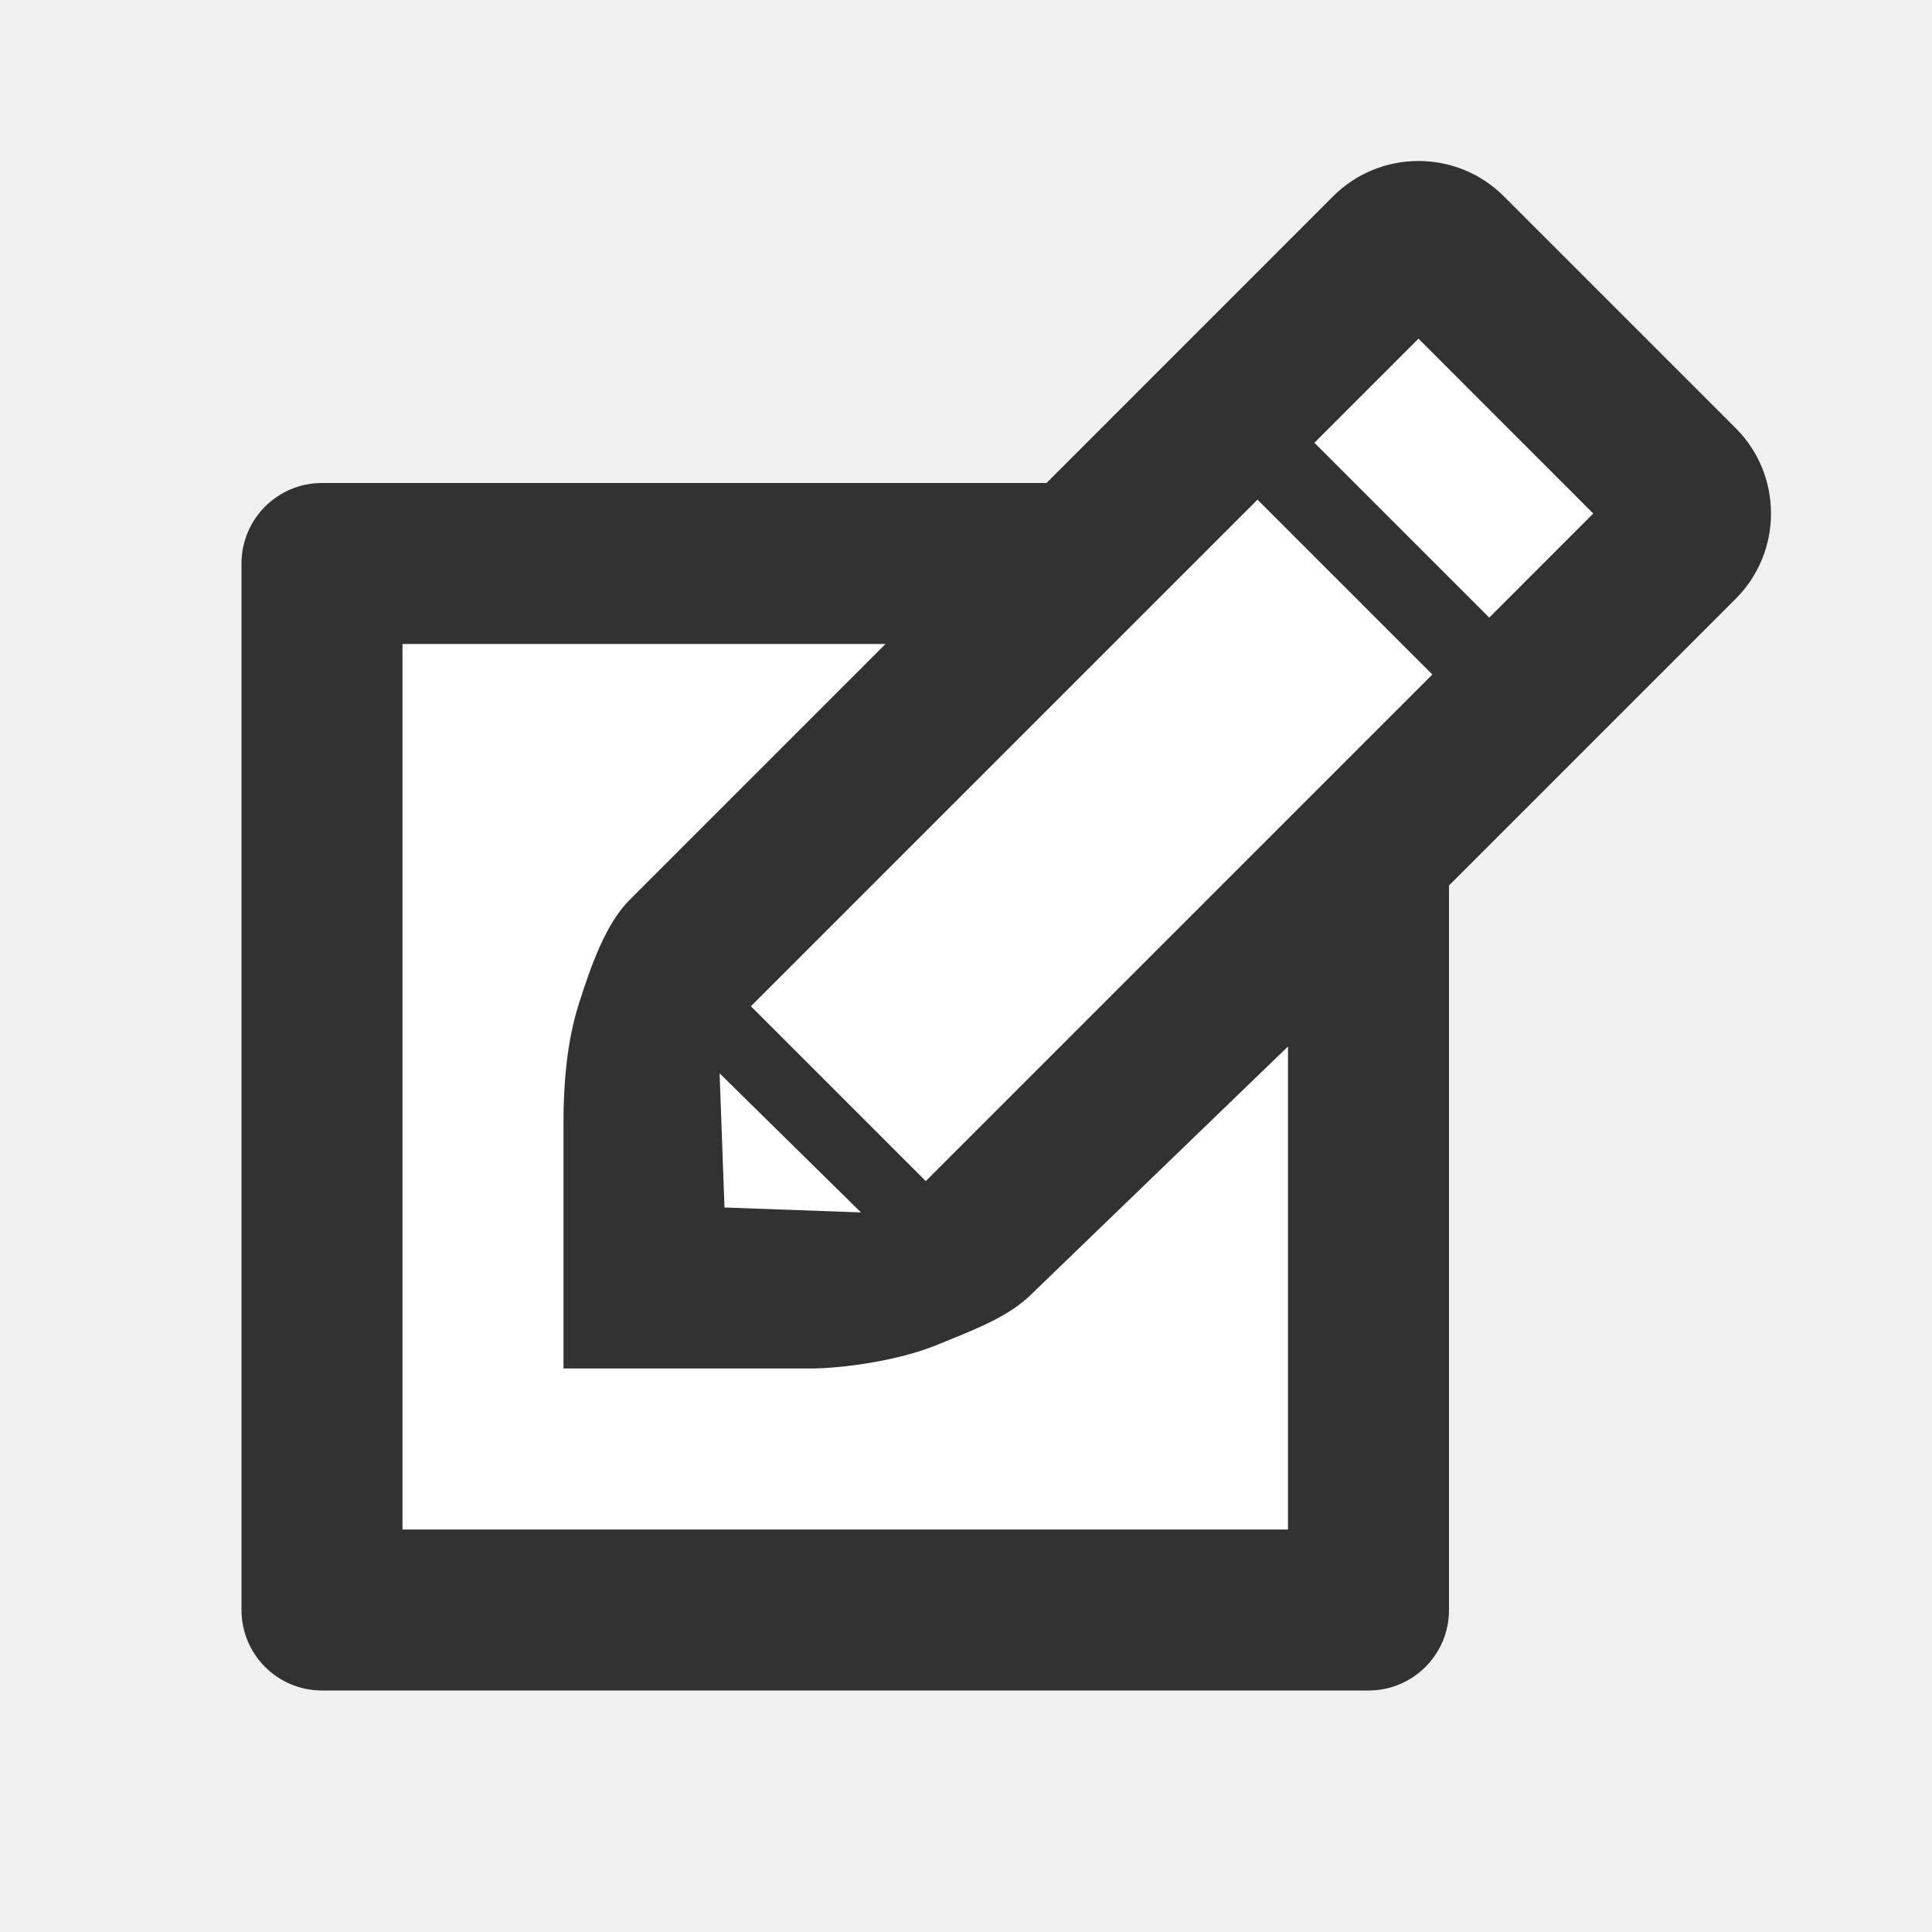
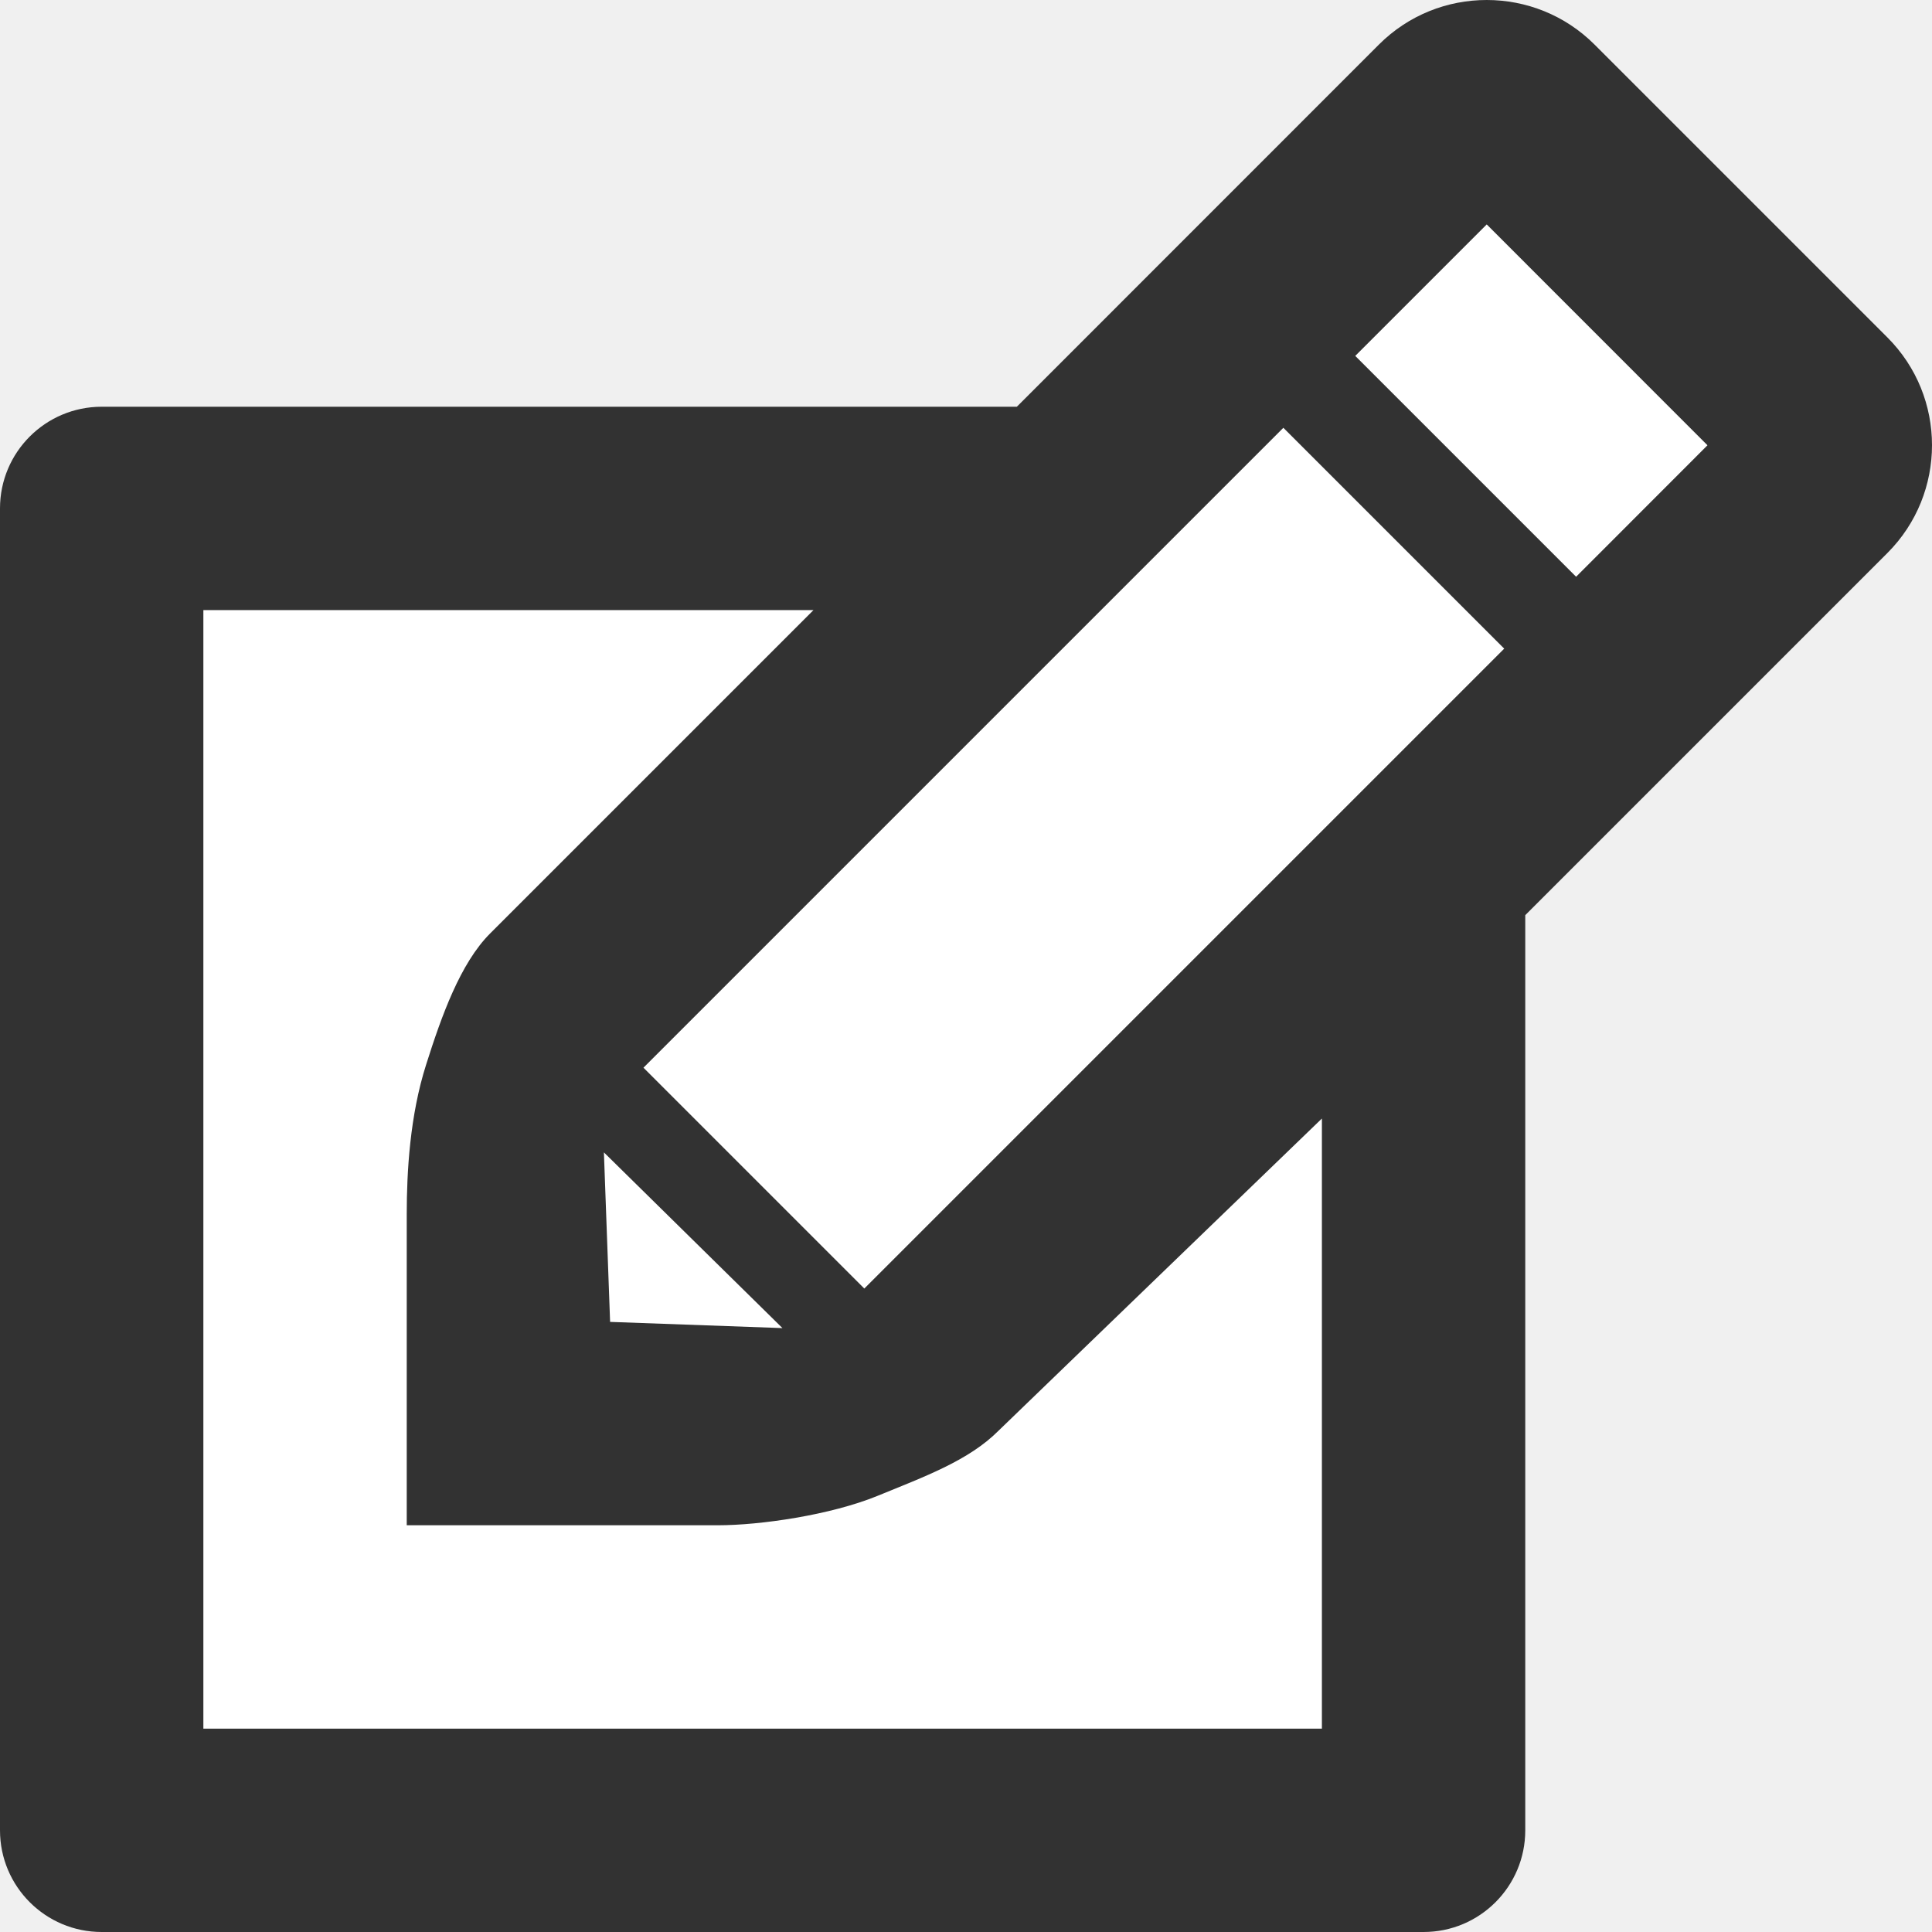
- <svg xmlns="http://www.w3.org/2000/svg" version="1.2" baseProfile="tiny" width="24" height="24" viewBox="0 0 24 24">
-   <path style="fill-opacity:1;fill:#323232" d="M 21.561,5.318 18.682,2.439 C 18.389,2.146 18.005,2 17.621,2 17.236,2 16.853,2.146 16.56,2.439 L 13,6 H 4 C 3.448,6 3,6.447 3,7 v 13 c 0,0.553 0.448,1 1,1 h 13 c 0.552,0 1,-0.447 1,-1 V 11 L 21.561,7.439 C 21.854,7.146 22,6.762 22,6.378 22,5.994 21.854,5.611 21.561,5.318 Z" id="path2" />
-   <path style="fill-opacity:1;fill:#ffffff" d="M 18.5,7.672 16.328,5.5 17.621,4.207 19.792,6.379 Z" id="path4543" />
-   <path style="fill-opacity:1;fill:#ffffff" d="M 16,19 H 5 V 8 h 6 L 7.82,11.18 C 7.527,11.473 7.342,11.992 7.191,12.469 7.031,12.969 7,13.525 7,13.939 V 17 h 3.061 c 0.414,0 1.108,-0.1 1.571,-0.29 0.464,-0.19 0.896,-0.347 1.188,-0.64 L 16,13 Z" id="path4541" />
-   <path style="fill-opacity:1;fill:#ffffff" d="M 8.939,13.333 10.695,15.061 9,15 Z" id="path4539" />
-   <path style="fill-opacity:1;fill:#ffffff" d="M 11.5,14.672 9.328,12.5 15.621,6.207 17.793,8.379 Z" id="path4537" />
+ <svg xmlns="http://www.w3.org/2000/svg" version="1.2" width="19" height="19" viewBox="0 0 19 19" id="svg7">
+   <defs id="defs11" />
+   <path style="fill:#323232;fill-opacity:1" d="M 18.561,3.318 15.682,0.439 C 15.389,0.146 15.005,0 14.621,0 14.236,0 13.853,0.146 13.56,0.439 L 10,4 H 1 C 0.448,4 0,4.447 0,5 v 13 c 0,0.553 0.448,1 1,1 h 13 c 0.552,0 1,-0.447 1,-1 V 9 L 18.561,5.439 C 18.854,5.146 19,4.762 19,4.378 19,3.994 18.854,3.611 18.561,3.318 Z" id="path2" />
+   <path style="fill:#ffffff;fill-opacity:1" d="M 15.5,5.672 13.328,3.5 14.621,2.207 16.792,4.379 Z" id="path4543" />
+   <path style="fill:#ffffff;fill-opacity:1" d="M 13,17 H 2 V 6 H 8 L 4.82,9.18 C 4.527,9.473 4.342,9.992 4.191,10.469 4.031,10.969 4,11.525 4,11.939 V 15 H 7.061 C 7.475,15 8.169,14.9 8.632,14.71 9.096,14.52 9.528,14.363 9.82,14.07 L 13,11 Z" id="path4541" />
+   <path style="fill:#ffffff;fill-opacity:1" d="M 5.939,11.333 7.695,13.061 6,13 Z" id="path4539" />
+   <path style="fill:#ffffff;fill-opacity:1" d="M 8.5,12.672 6.328,10.5 12.621,4.207 14.793,6.379 Z" id="path4537" />
</svg>
